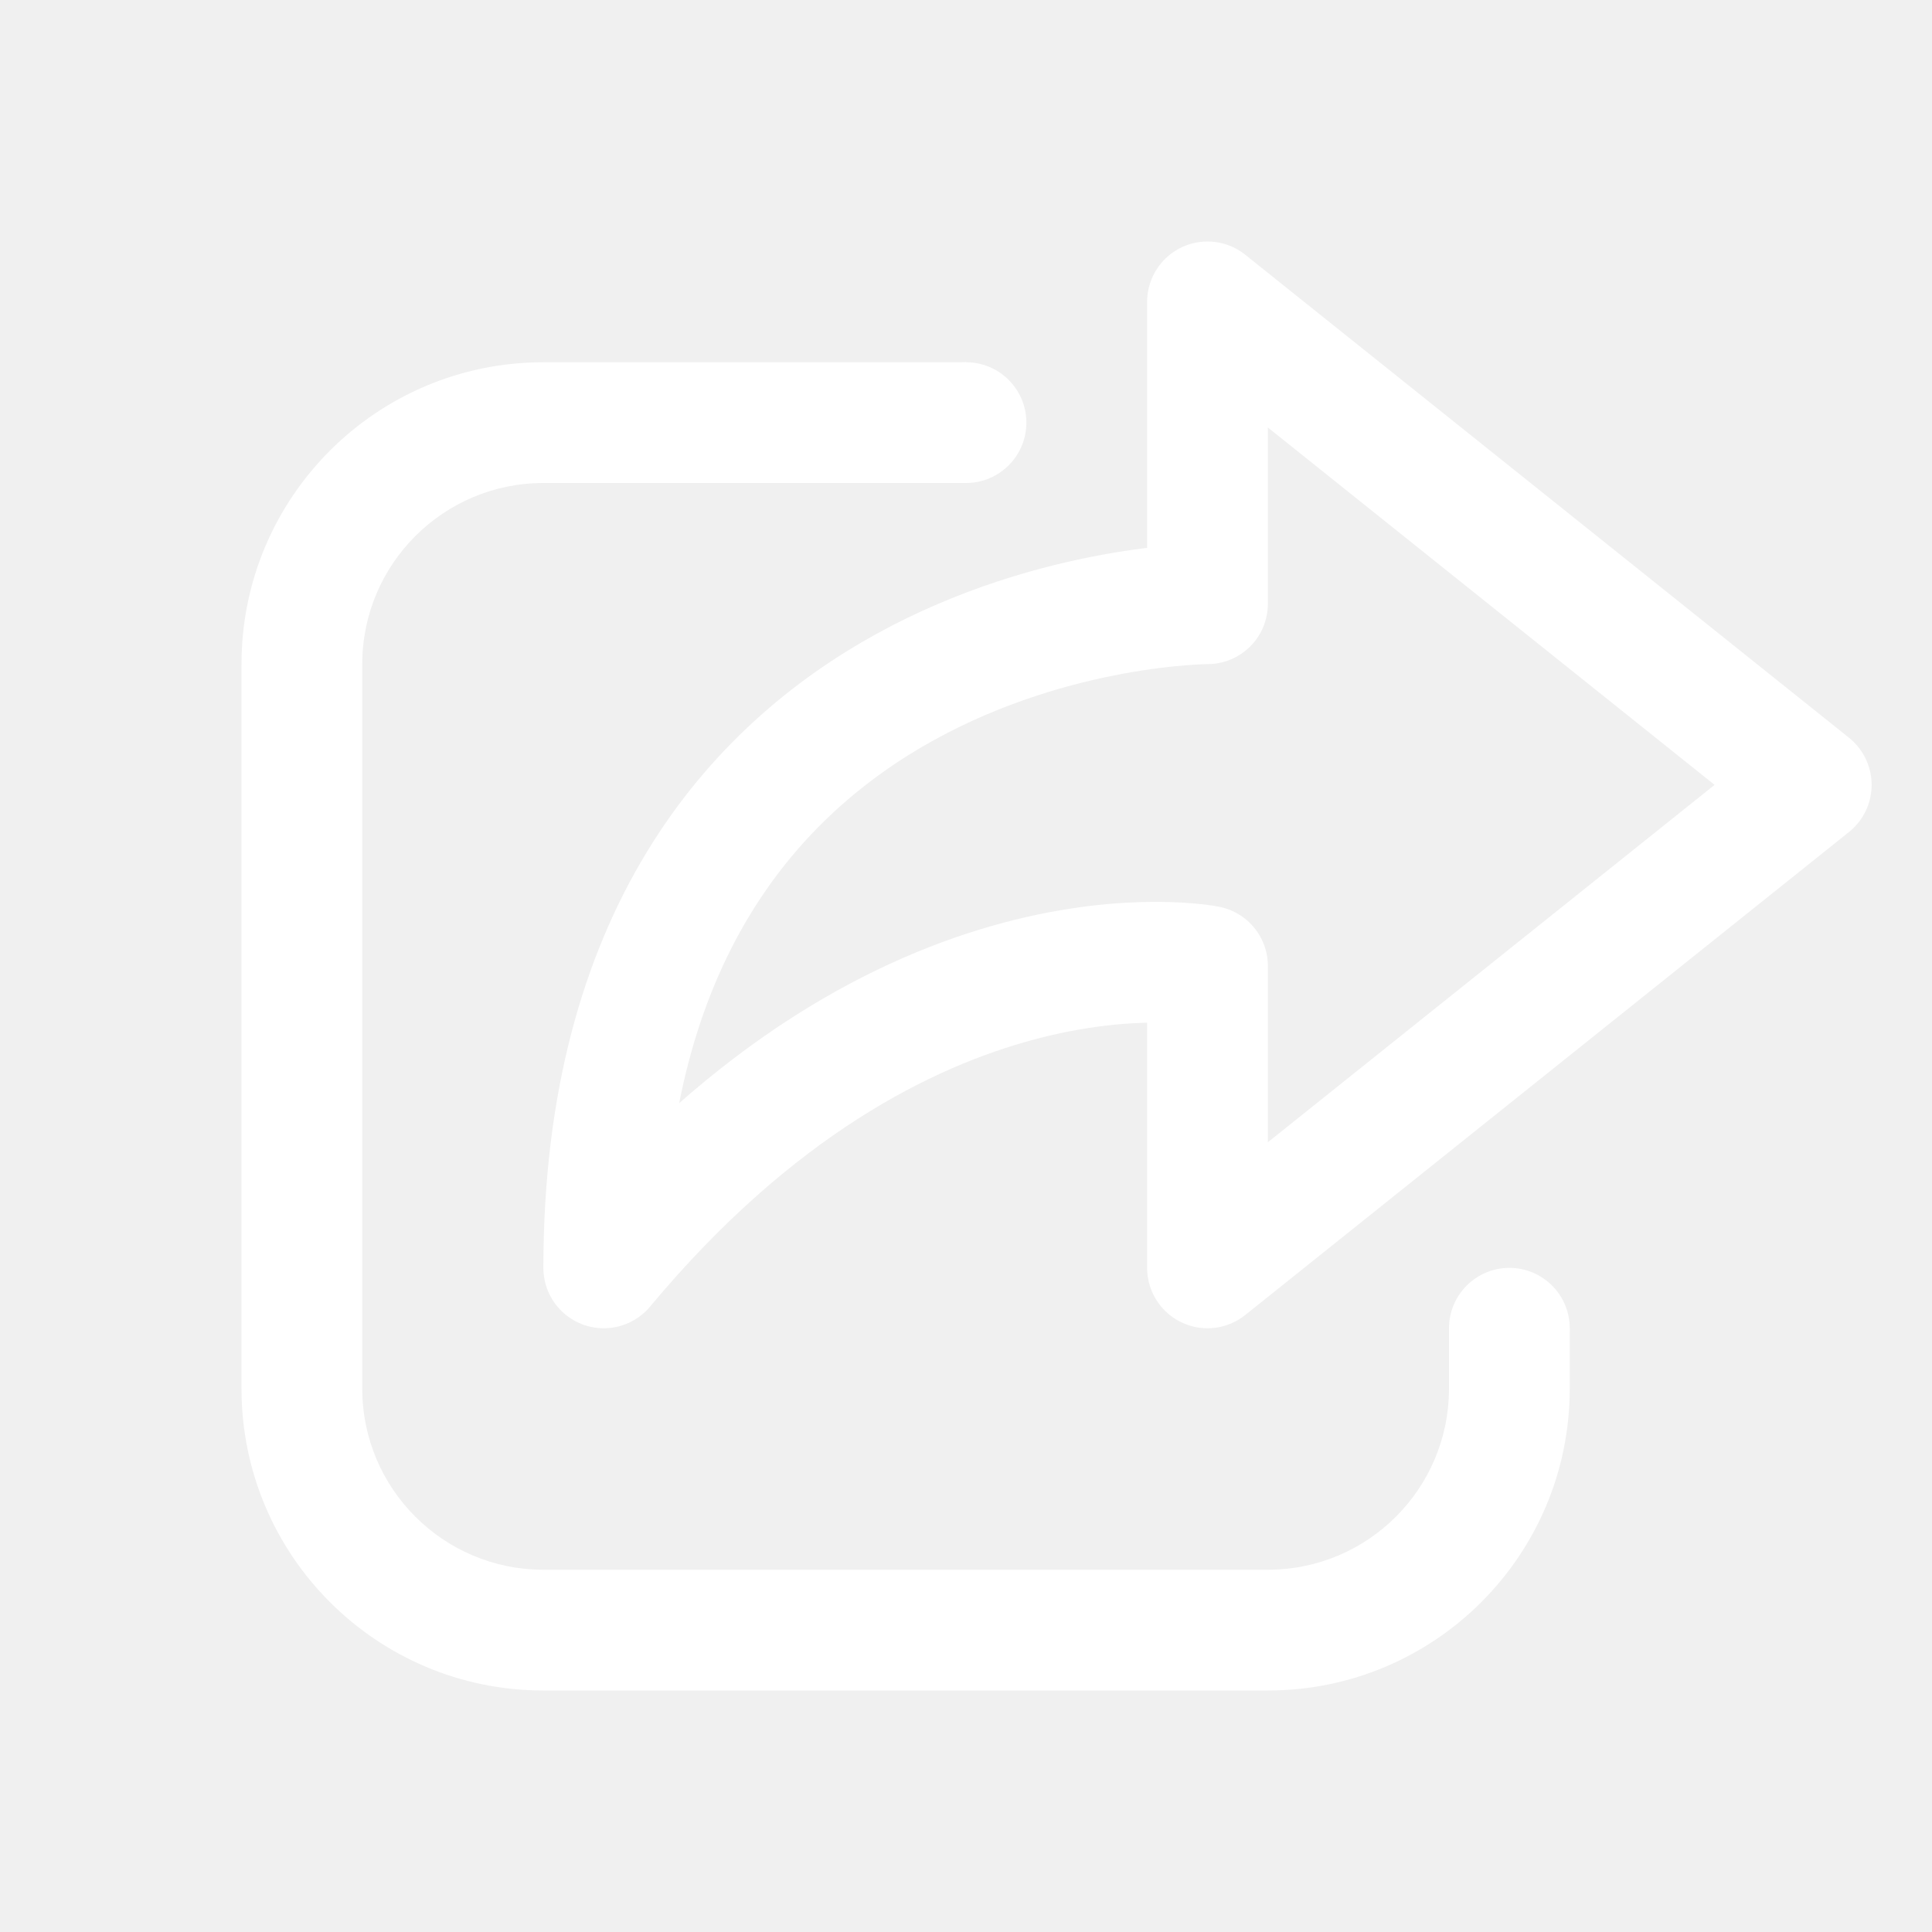
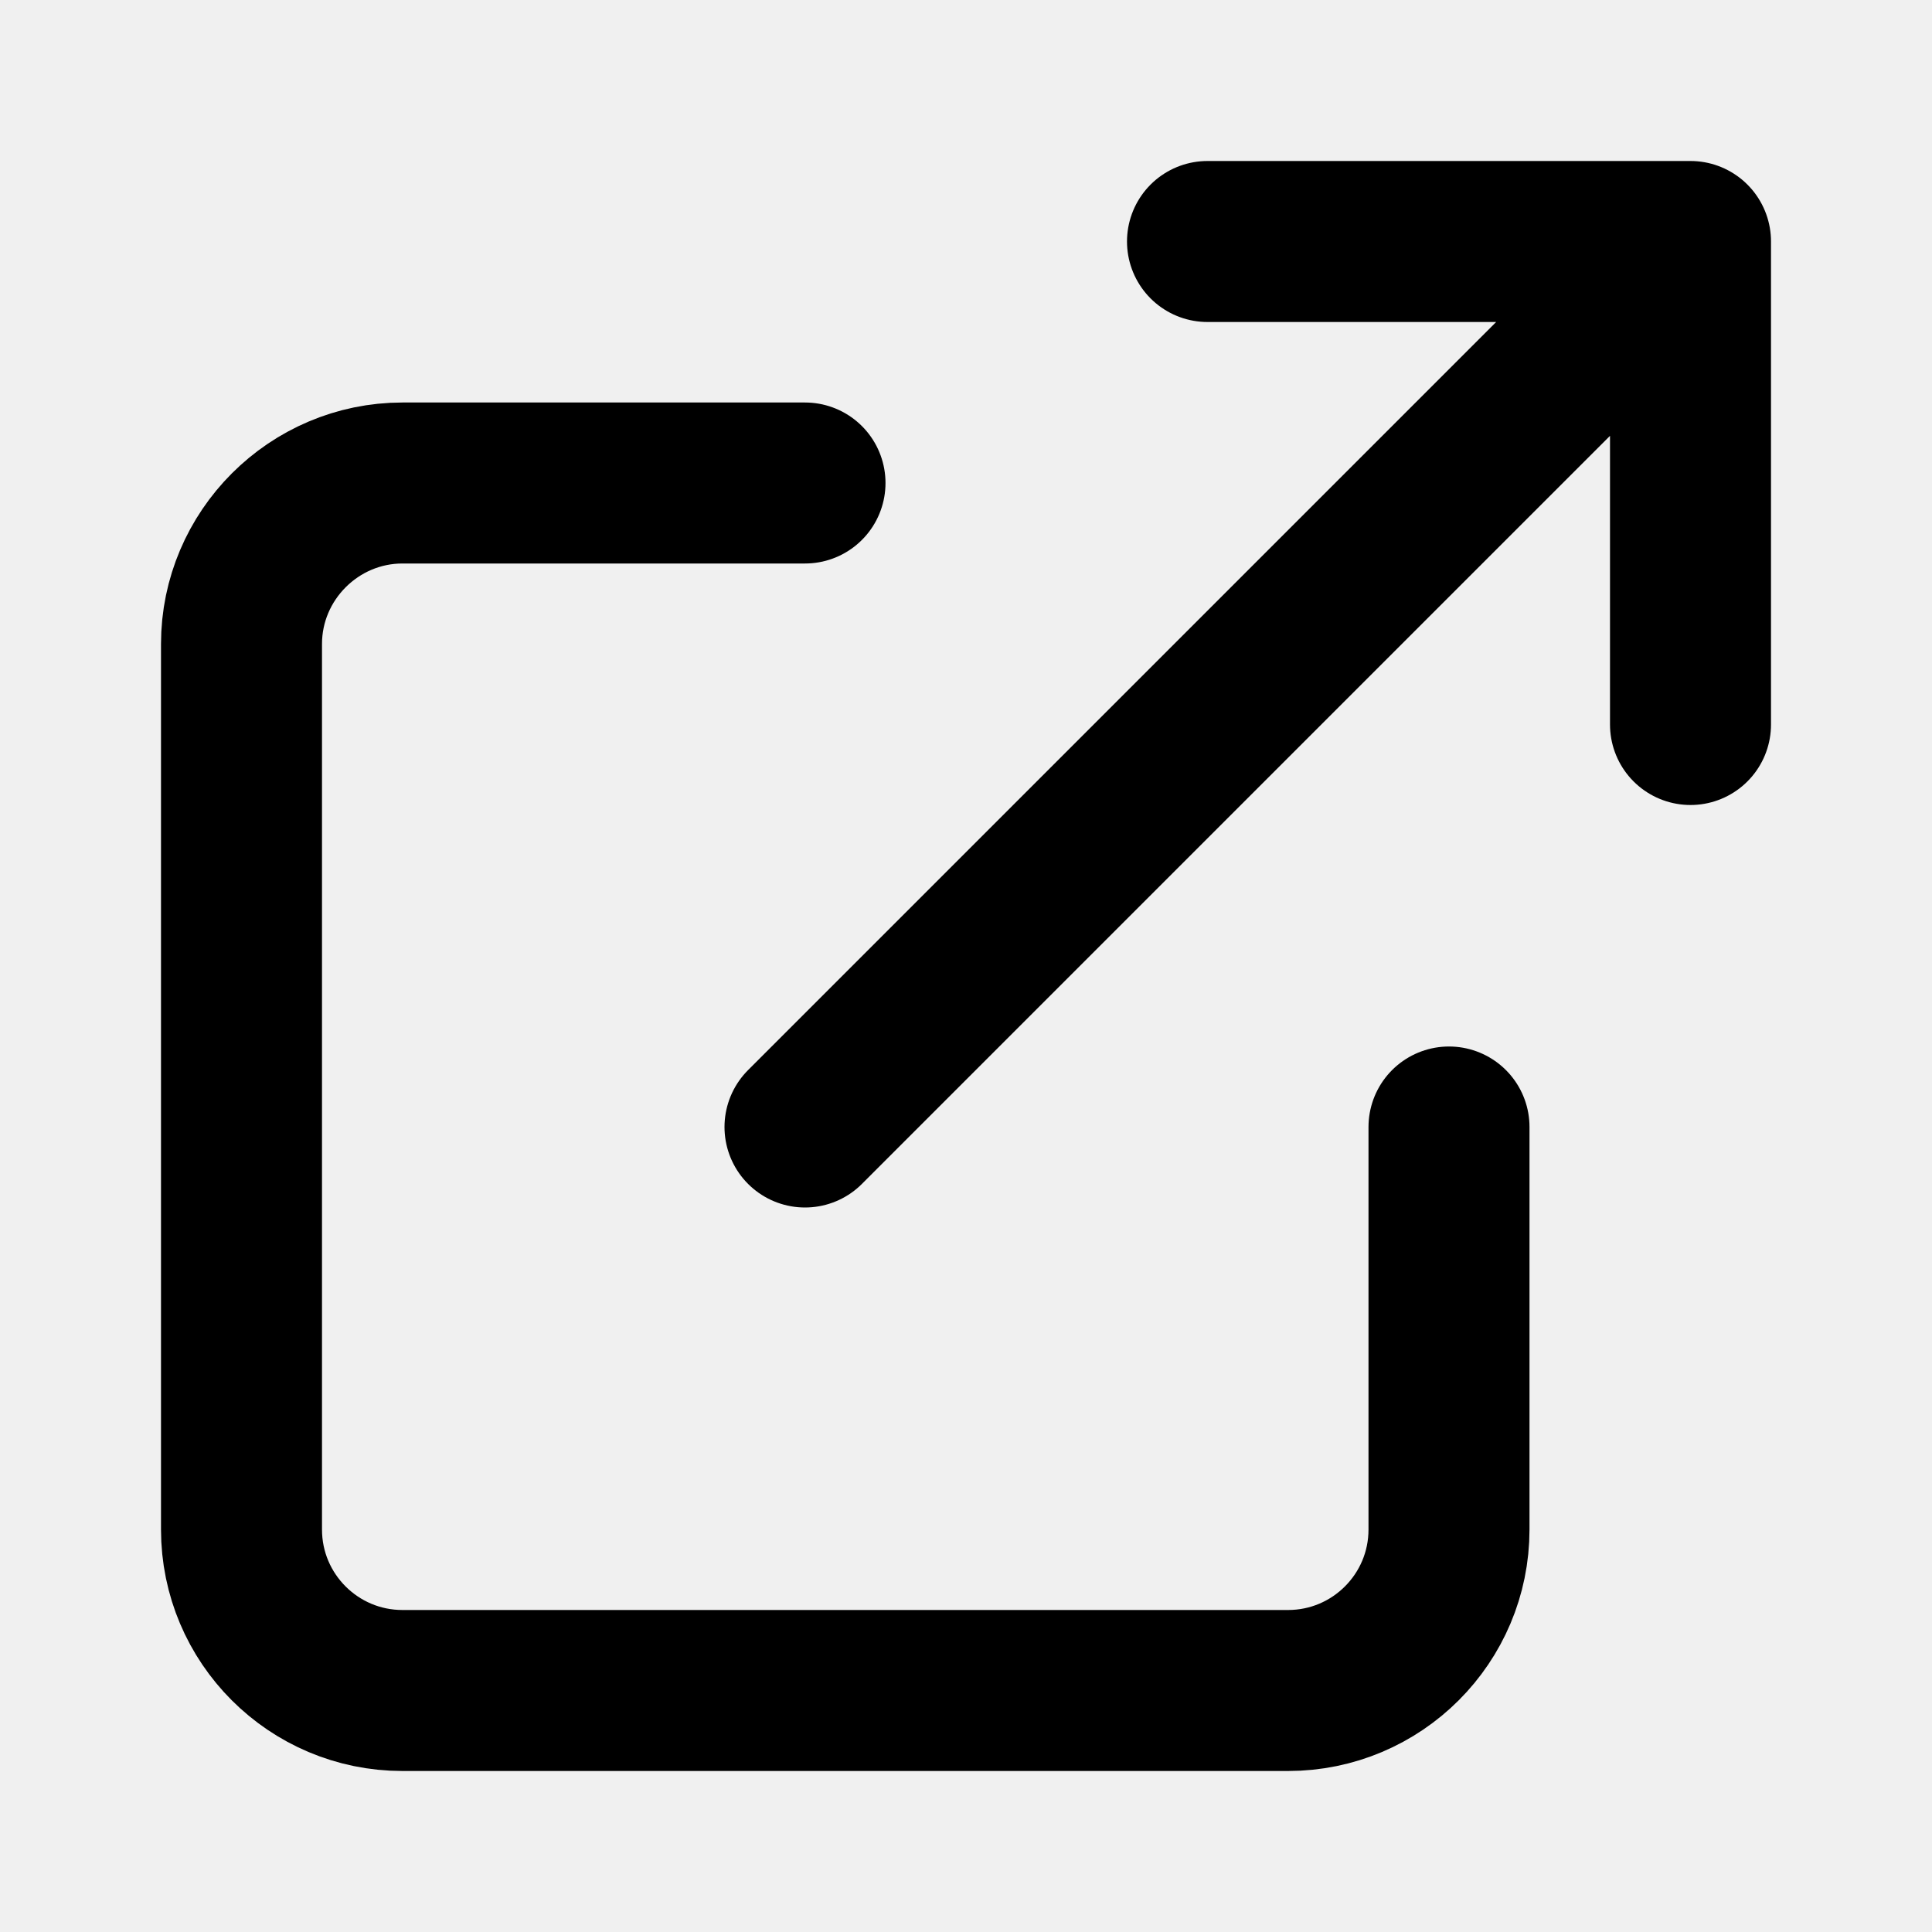
- <svg xmlns="http://www.w3.org/2000/svg" width="16" height="16" viewBox="0 0 16 16" fill="none">
-   <path fill-rule="evenodd" clip-rule="evenodd" d="M8 4H4.5C3.672 4 3 4.672 3 5.5V11.5C3 12.328 3.672 13 4.5 13H10.5C11.328 13 12 12.328 12 11.5V11H13V11.5C13 12.881 11.881 14 10.5 14H4.5C3.119 14 2 12.881 2 11.5V5.5C2 4.119 3.119 3 4.5 3H8V4Z" fill="white" />
-   <path d="M10 2.5L15 6.5L10 10.5V8C10 8 7.5 7.5 5 10.5C5 5 10 5 10 5L10 2.5Z" stroke="white" stroke-linejoin="round" />
-   <path d="M13 11C13 11.276 12.776 11.5 12.5 11.5C12.224 11.5 12 11.276 12 11C12 10.724 12.224 10.5 12.5 10.5C12.776 10.5 13 10.724 13 11Z" fill="white" />
-   <path d="M8.5 3.5C8.5 3.776 8.276 4 8 4C7.724 4 7.5 3.776 7.5 3.5C7.5 3.224 7.724 3 8 3C8.276 3 8.5 3.224 8.5 3.5Z" fill="white" />
+ <svg xmlns="http://www.w3.org/2000/svg" width="24" height="24" viewBox="0 0 24 24" fill="none" stroke="#000000" stroke-width="2" stroke-linecap="round" stroke-linejoin="round">
+   <g fill="none" fill-rule="evenodd">
+     <path d="M18 14v5a2 2 0 0 1-2 2H5a2 2 0 0 1-2-2V8c0-1.1.9-2 2-2h5M15 3h6v6M10 14L20.2 3.8" />
+   </g>
</svg>
